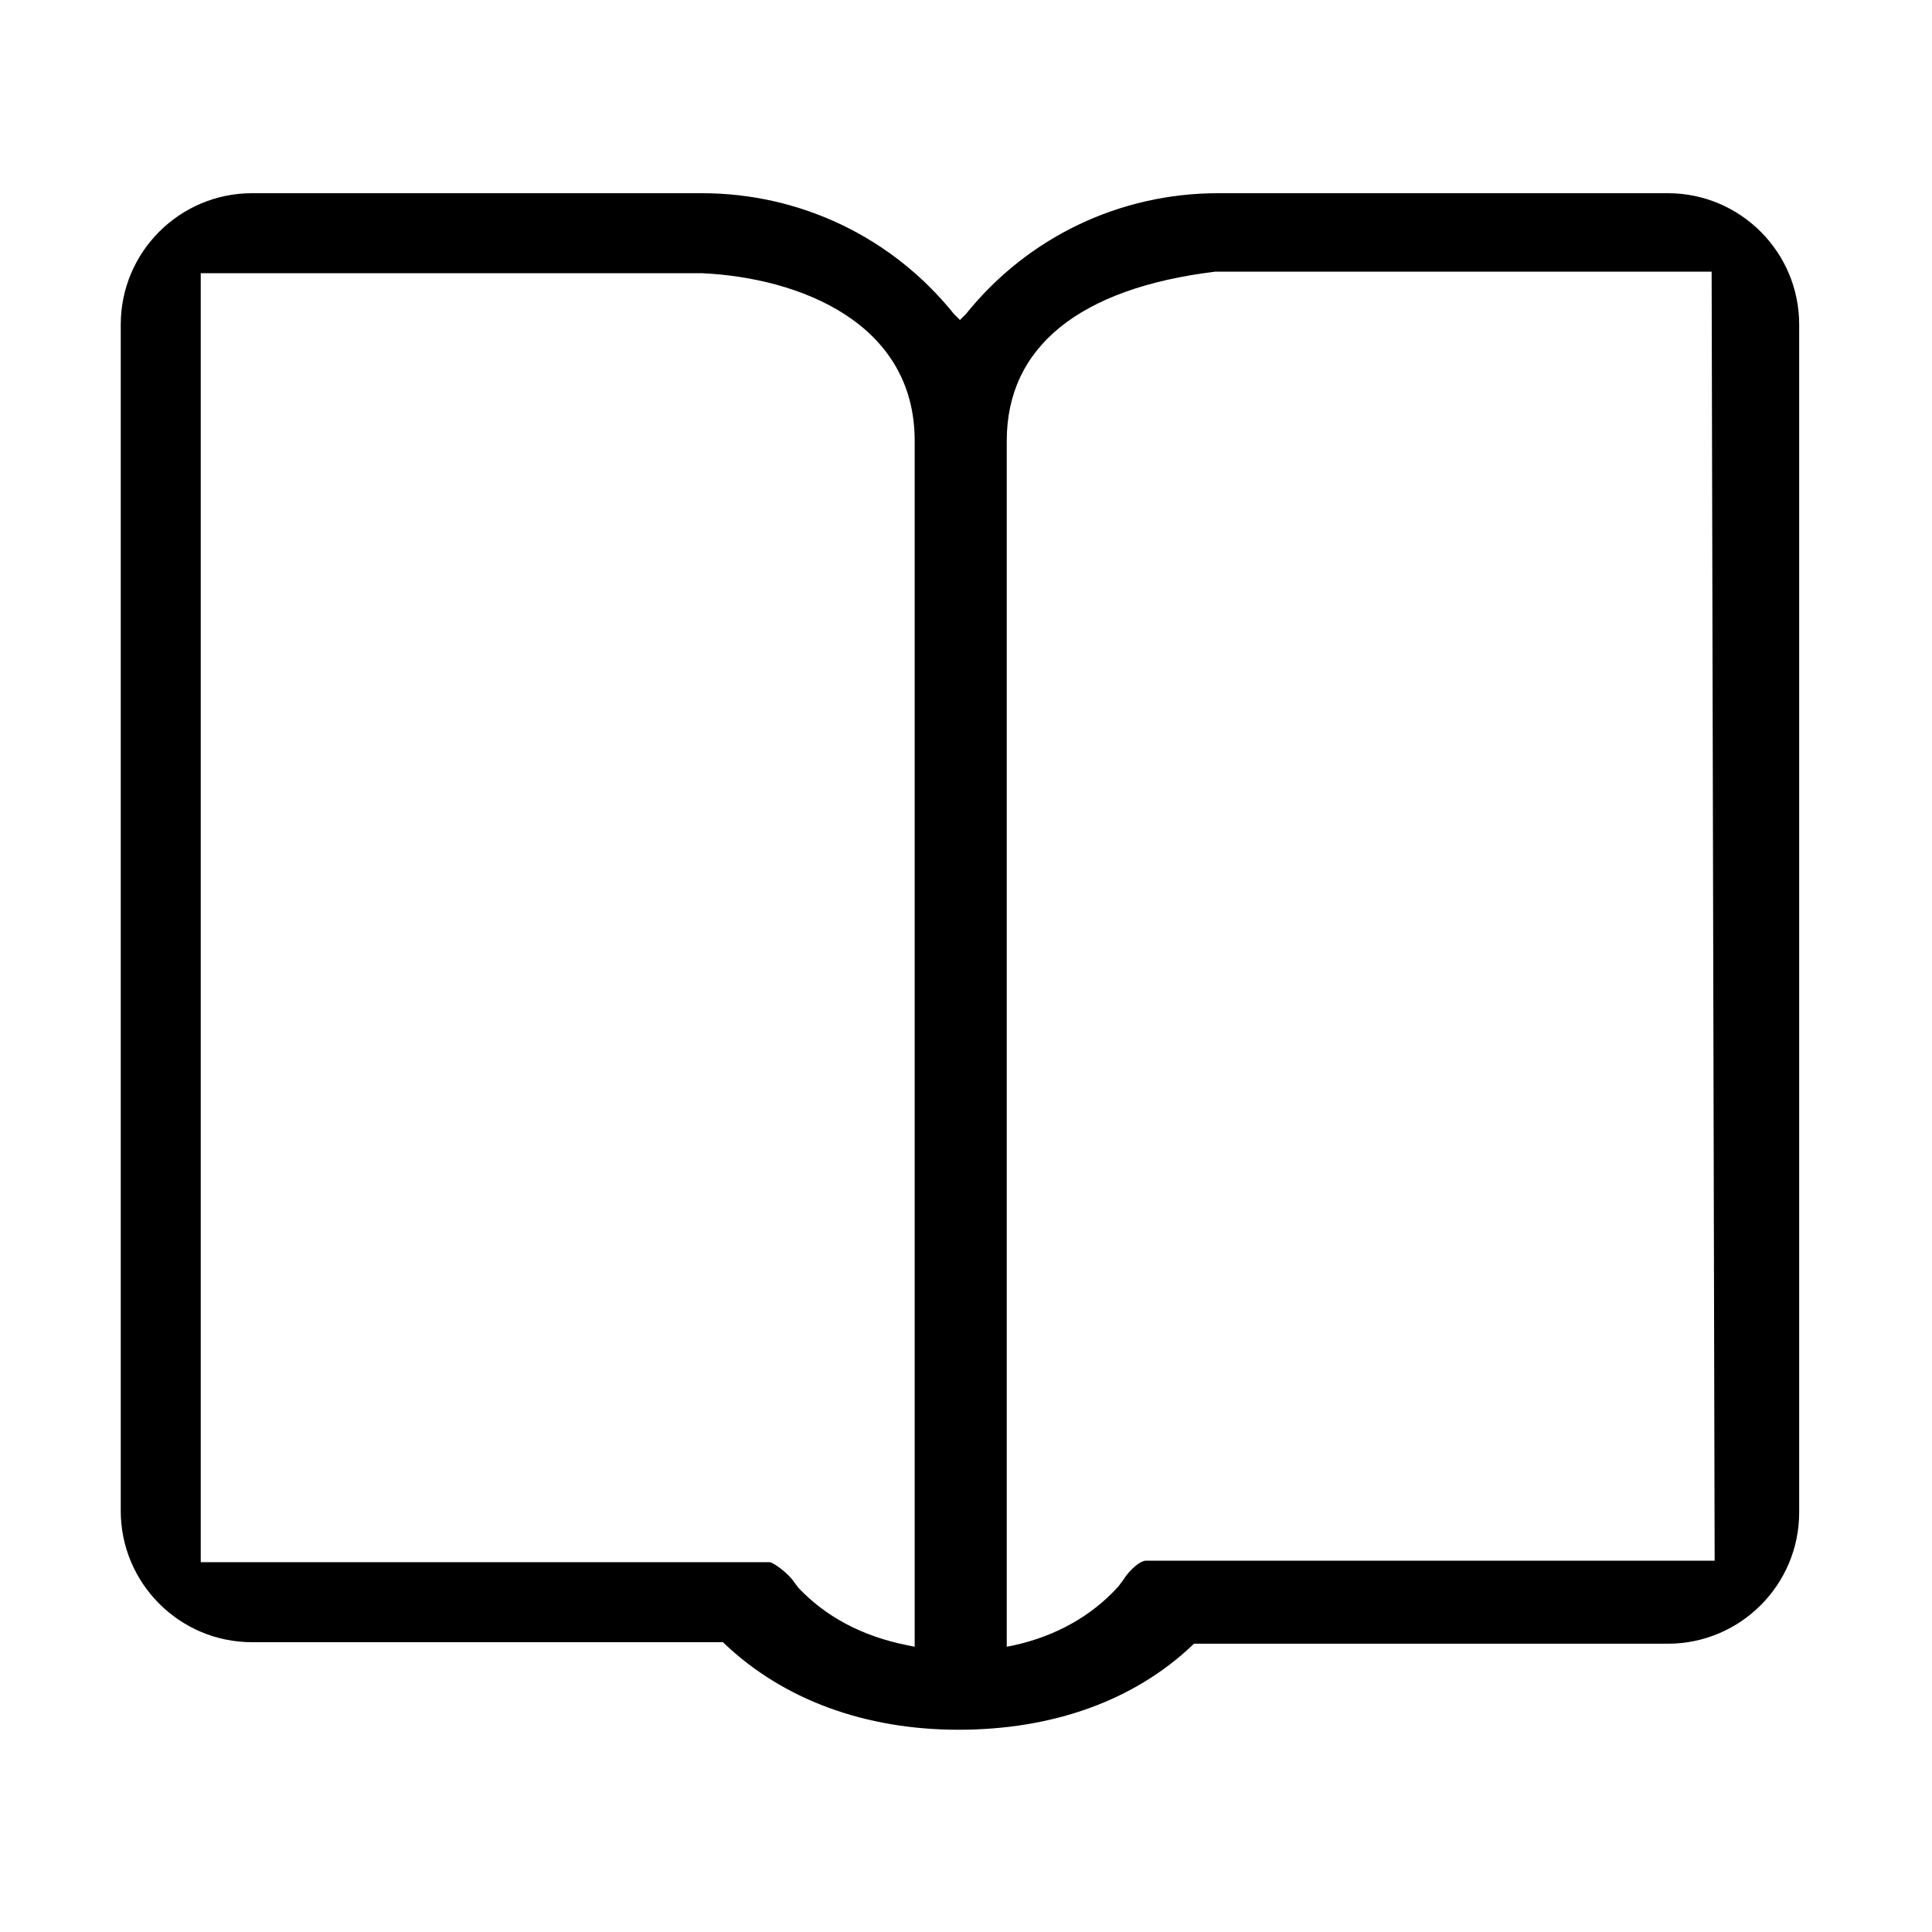
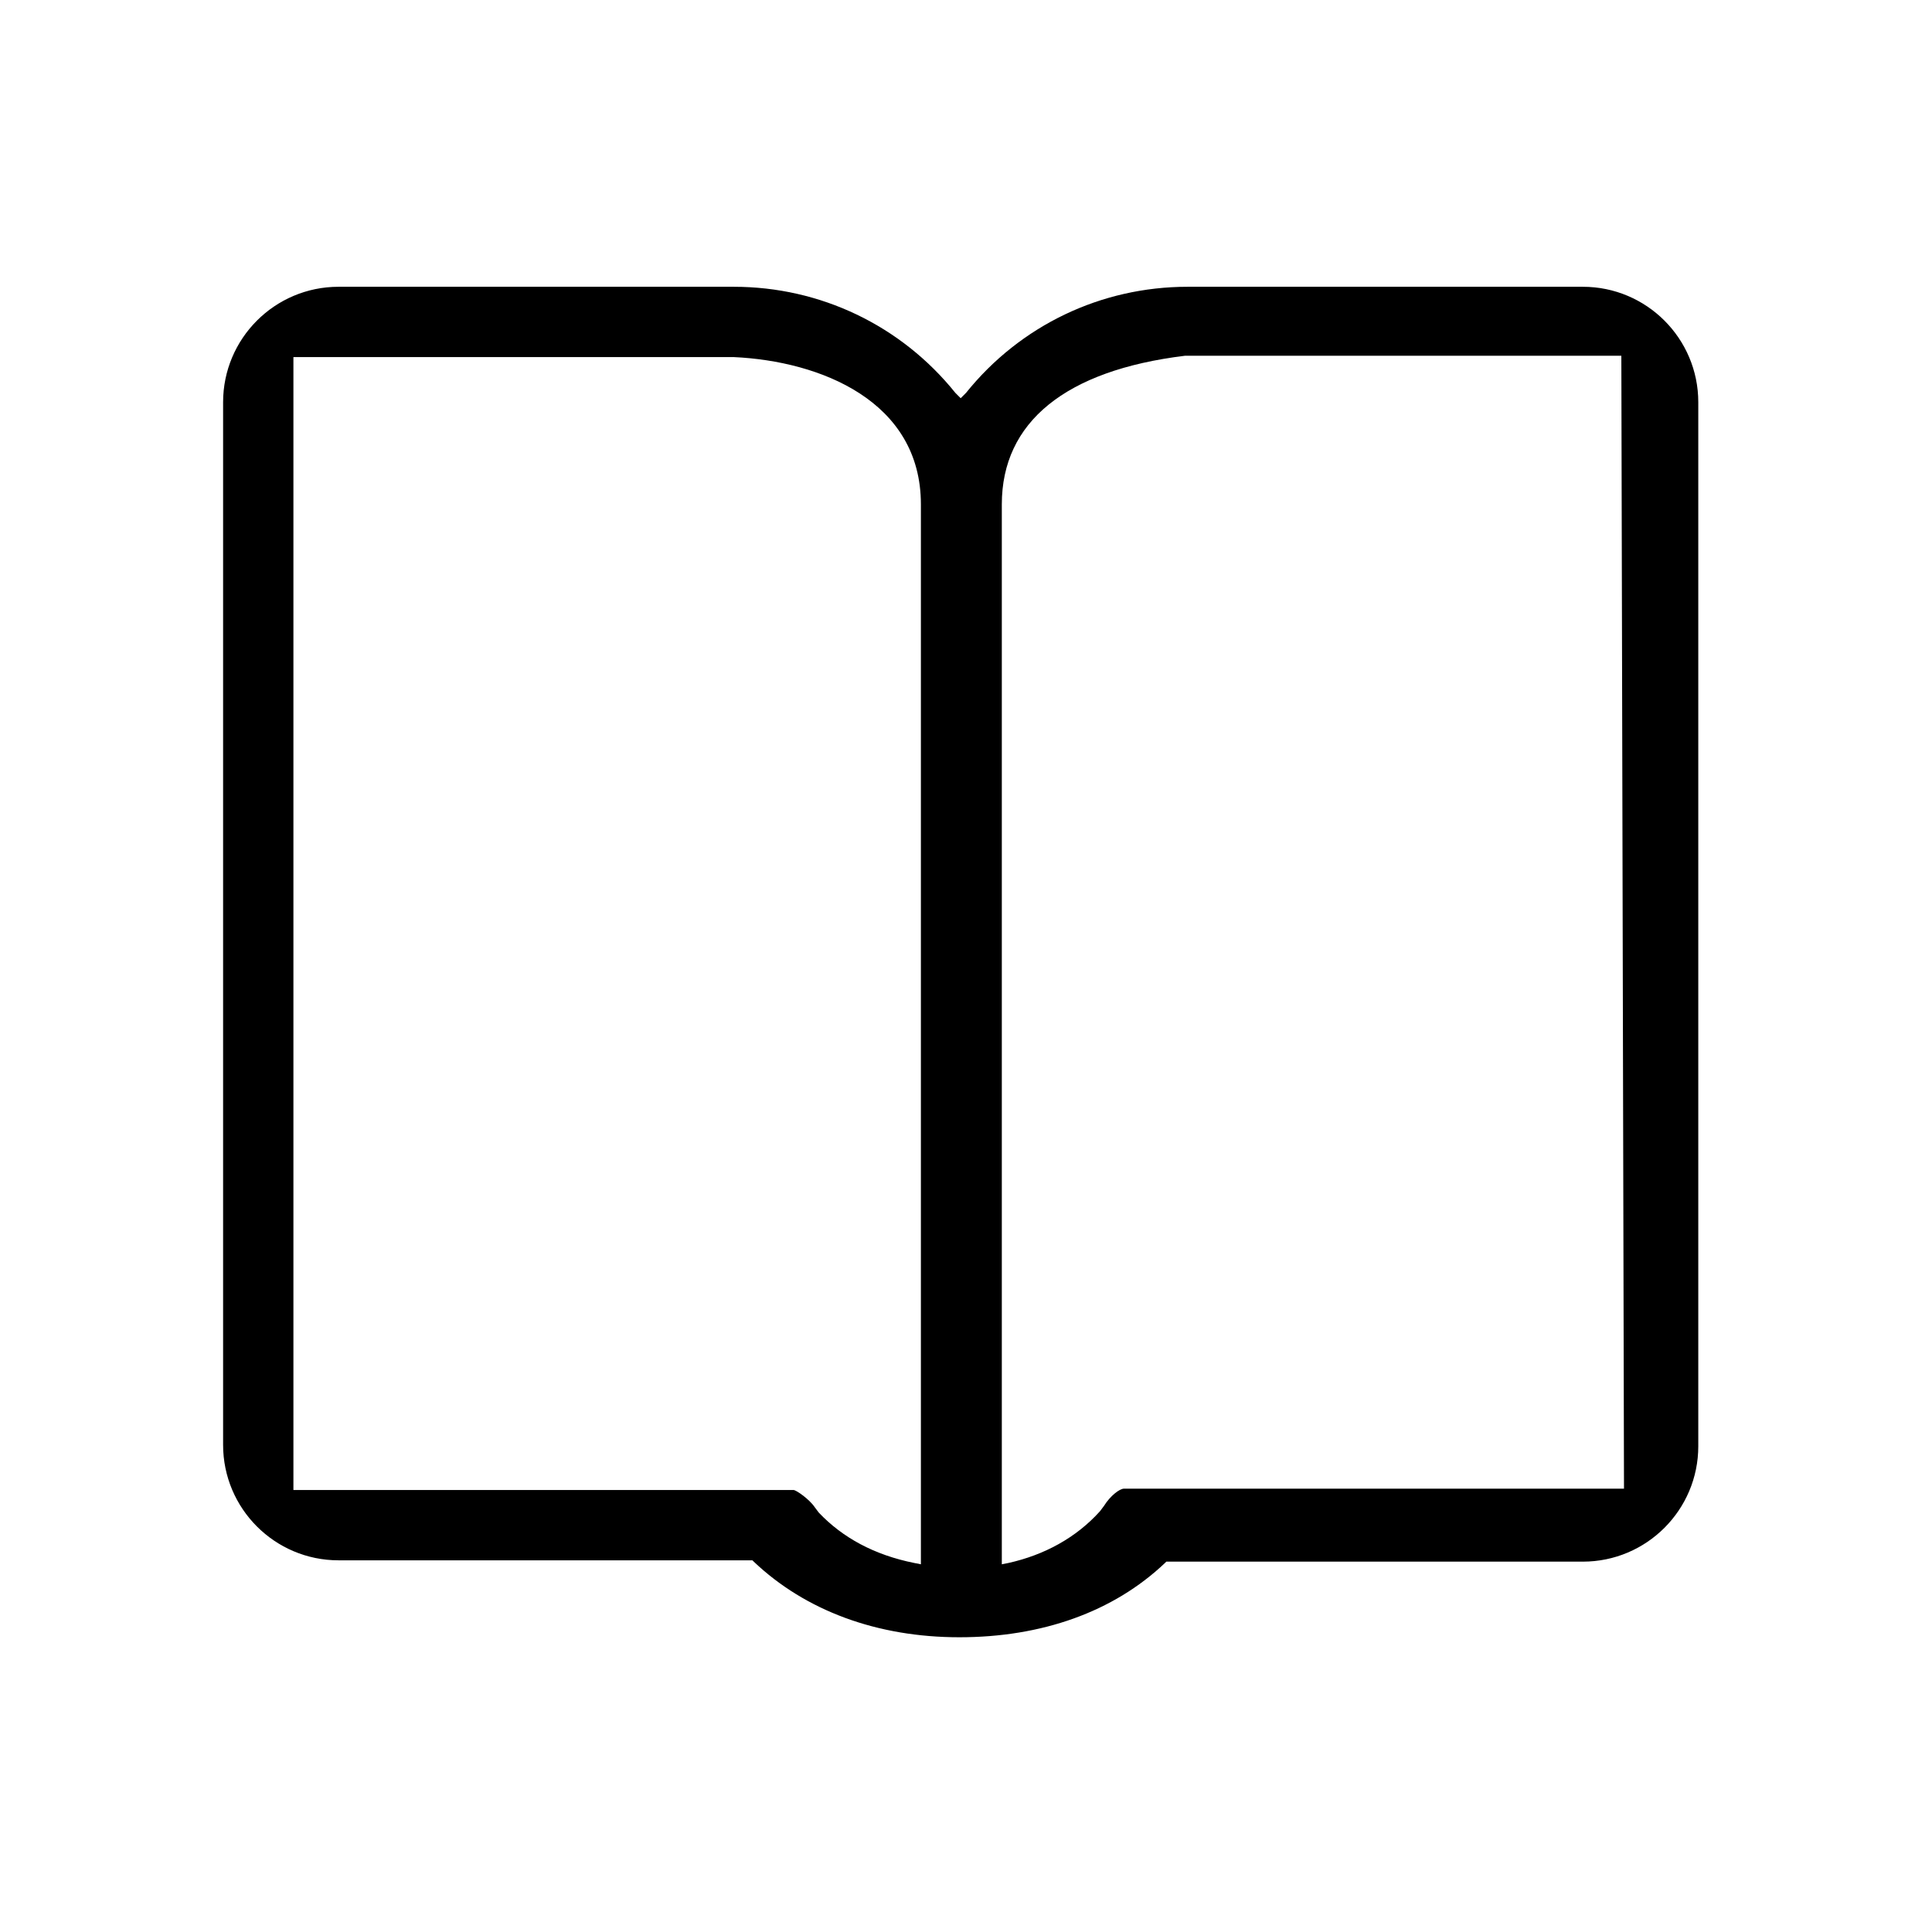
- <svg xmlns="http://www.w3.org/2000/svg" t="1640500087286" class="icon" viewBox="0 0 1024 1024" version="1.1" p-id="2083" width="200" height="200">
+ <svg xmlns="http://www.w3.org/2000/svg" t="1641886970188" class="icon" viewBox="0 0 1024 1024" version="1.1" p-id="4567" width="200" height="200">
  <defs>
    <style type="text/css" />
  </defs>
-   <path d="M508 916.8c-49.6 0-92.8-16-124-45.6l-0.8-0.8H133.6c-38.4 0-69.6-31.2-69.6-69.6V172c0-38.4 31.2-69.6 69.6-69.6h238.4c52 0 100.8 23.2 133.6 64l3.2 3.2 3.2-3.2c32.8-40.8 81.6-64 133.6-64h238.4c38.4 0 69.6 31.2 69.6 69.6v629.6c0 38.4-31.2 69.6-69.6 69.6H632.8l-0.8 0.8c-31.2 29.6-74.4 44.8-124 44.8z m136-772.8c-72 8.8-110.4 40-110.4 89.6v639.2l4-0.8c21.6-4.8 40.8-15.2 55.2-31.2l2.4-3.2c4-6.4 9.6-10.4 12-10.4h301.6l-1.6-683.2H644z m-220.8 697.6c14.4 15.2 33.6 25.6 57.6 30.4l4 0.8V233.6c0-62.4-60.8-86.4-112.8-88.8H106.4v683.2H408c1.6 0 9.6 5.6 12.8 10.4l2.4 3.2z" fill="" p-id="2084" />
+   <path d="M508.484 867.781c-43.594 0-81.562-14.062-108.984-40.078l-0.703-0.703H179.422c-33.75 0-61.172-27.422-61.172-61.172V213.172c0-33.75 27.422-61.172 61.172-61.172h209.531c45.703 0 88.594 20.391 117.422 56.25l2.812 2.812 2.812-2.812c28.828-35.859 71.719-56.25 117.422-56.25h209.531c33.75 0 61.172 27.422 61.172 61.172v553.359c0 33.75-27.422 61.172-61.172 61.172H618.172l-0.703 0.703c-27.422 26.016-65.391 39.375-108.984 39.375z m119.531-679.219c-63.281 7.734-97.031 35.156-97.031 78.75v561.797l3.516-0.703c18.984-4.219 35.859-13.359 48.516-27.422l2.109-2.812c3.516-5.625 8.438-9.141 10.547-9.141h265.078l-1.406-600.469H628.016z m-194.062 613.125c12.656 13.359 29.531 22.5 50.625 26.719l3.516 0.703V267.312c0-54.844-53.438-75.938-99.141-78.047H155.516v600.469H420.594c1.406 0 8.438 4.922 11.25 9.141l2.109 2.812z" fill="" p-id="4568" />
</svg>
